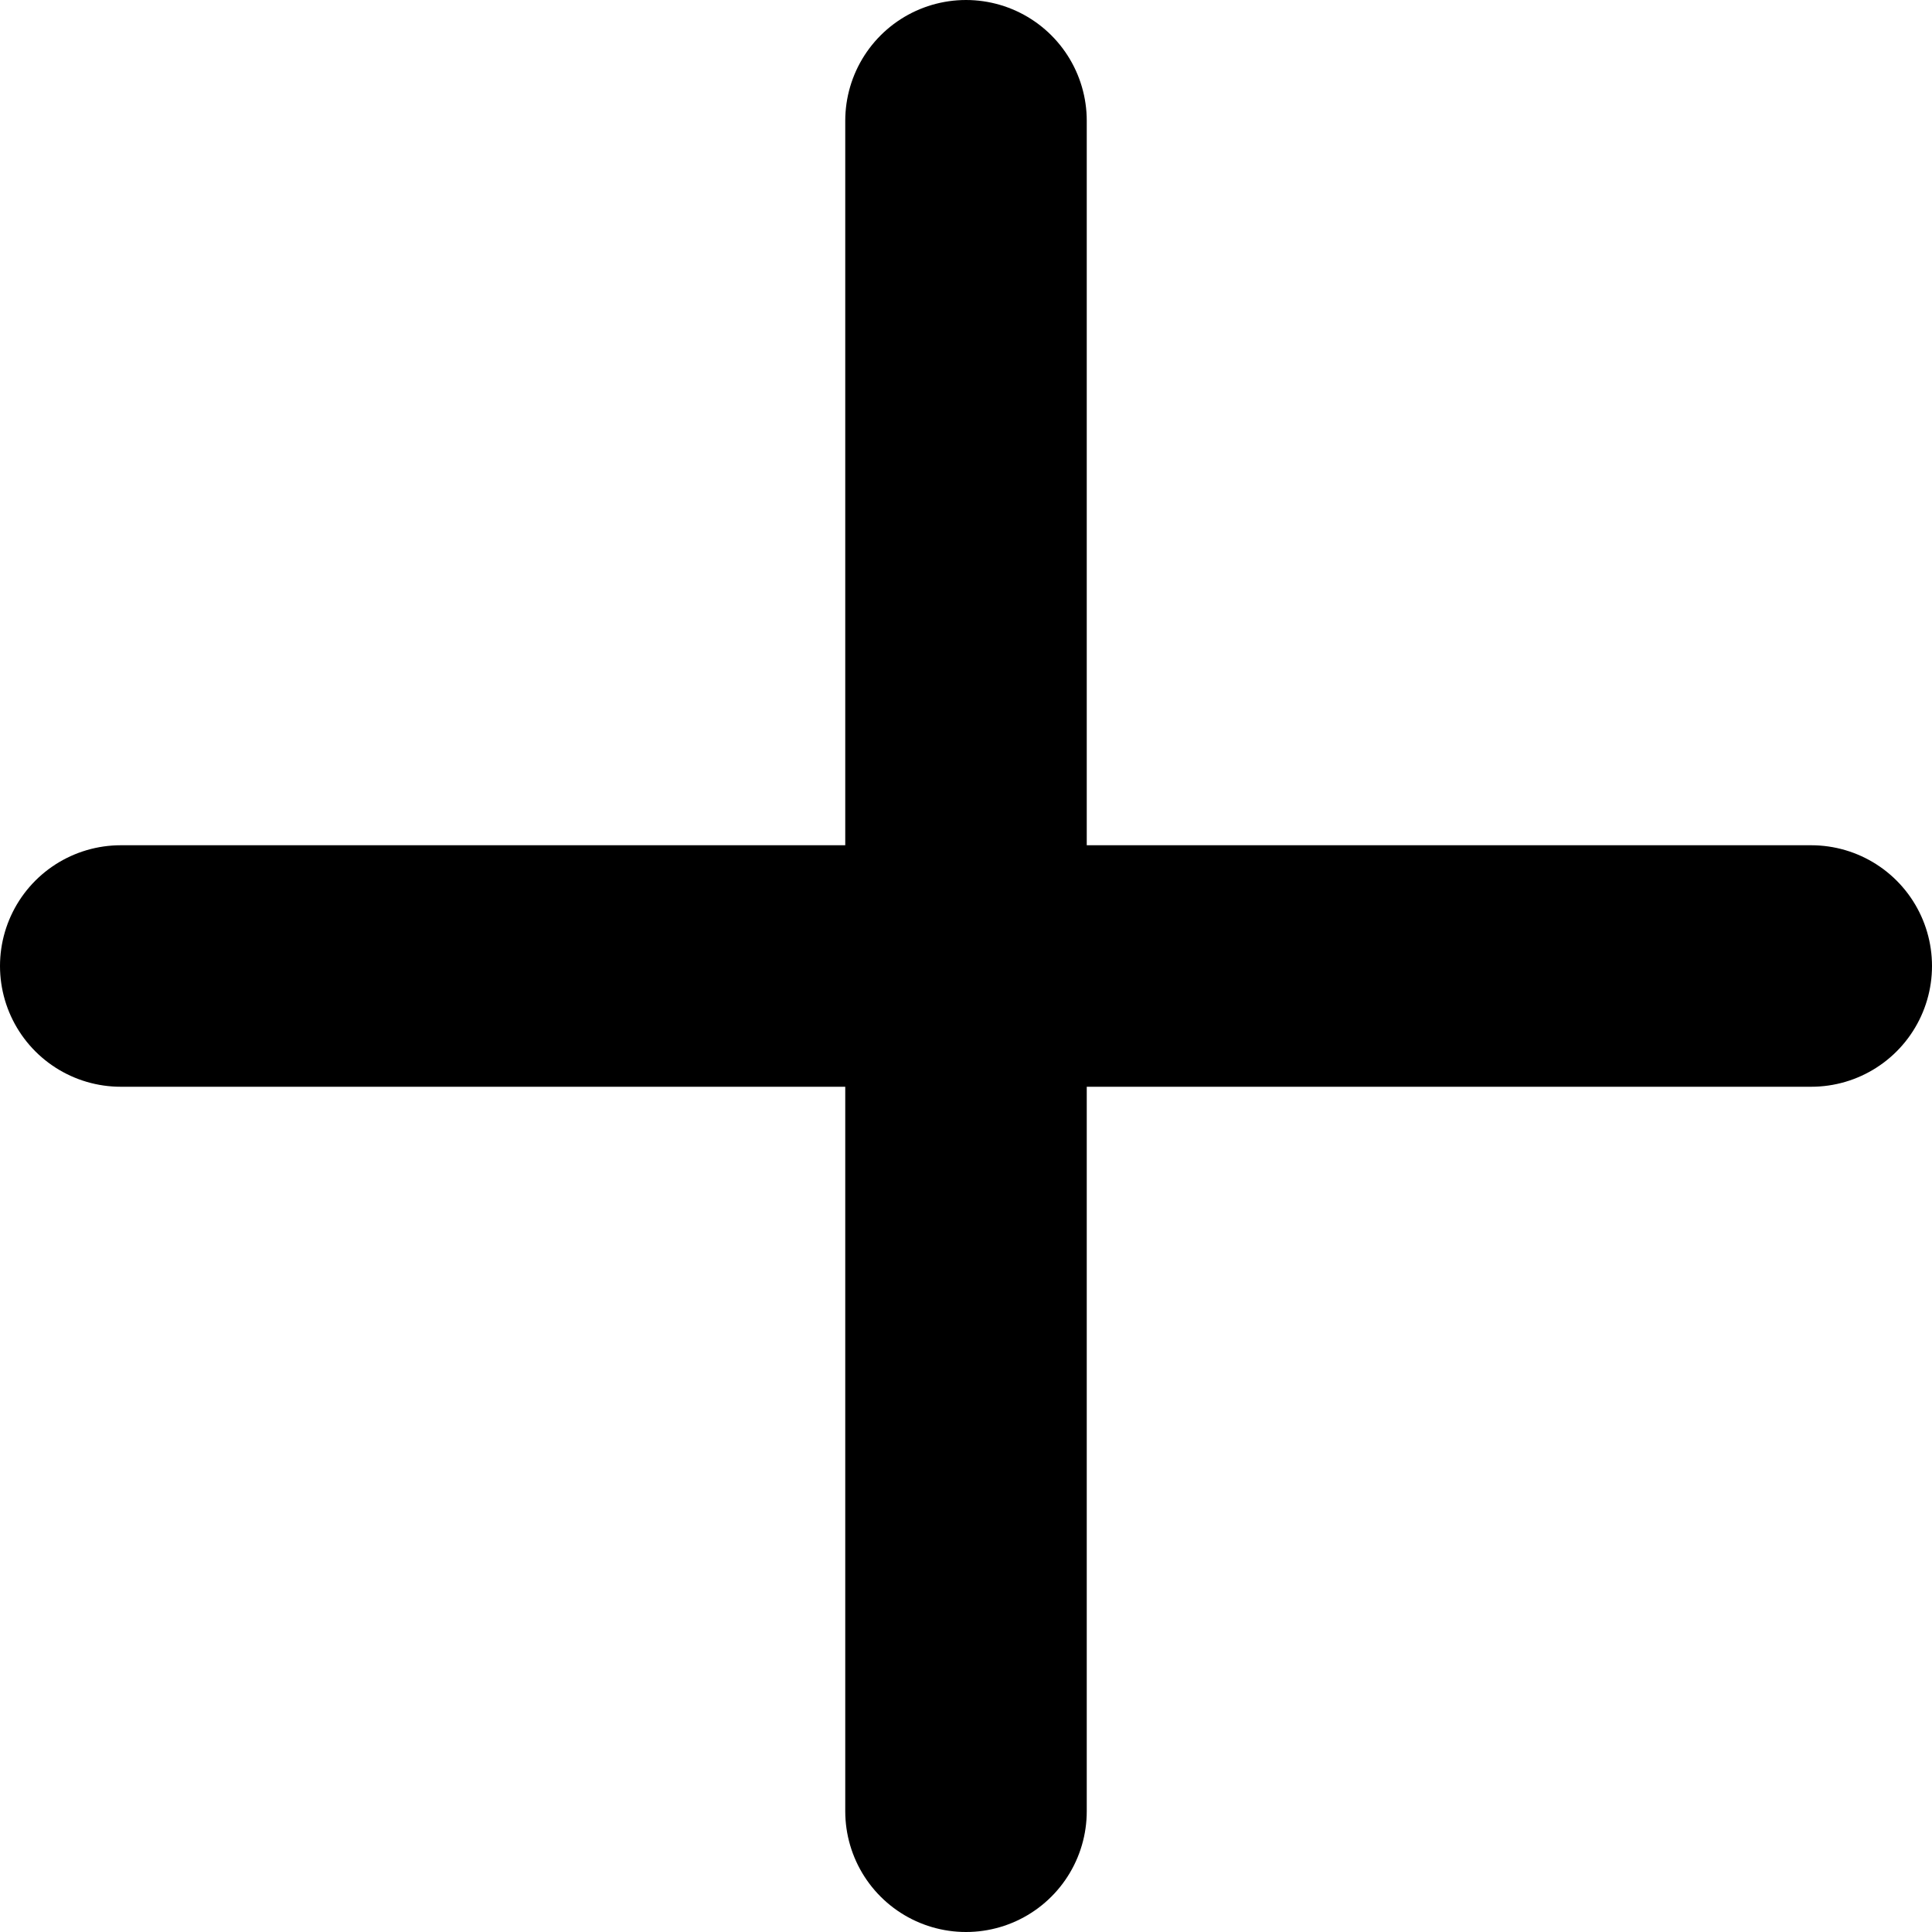
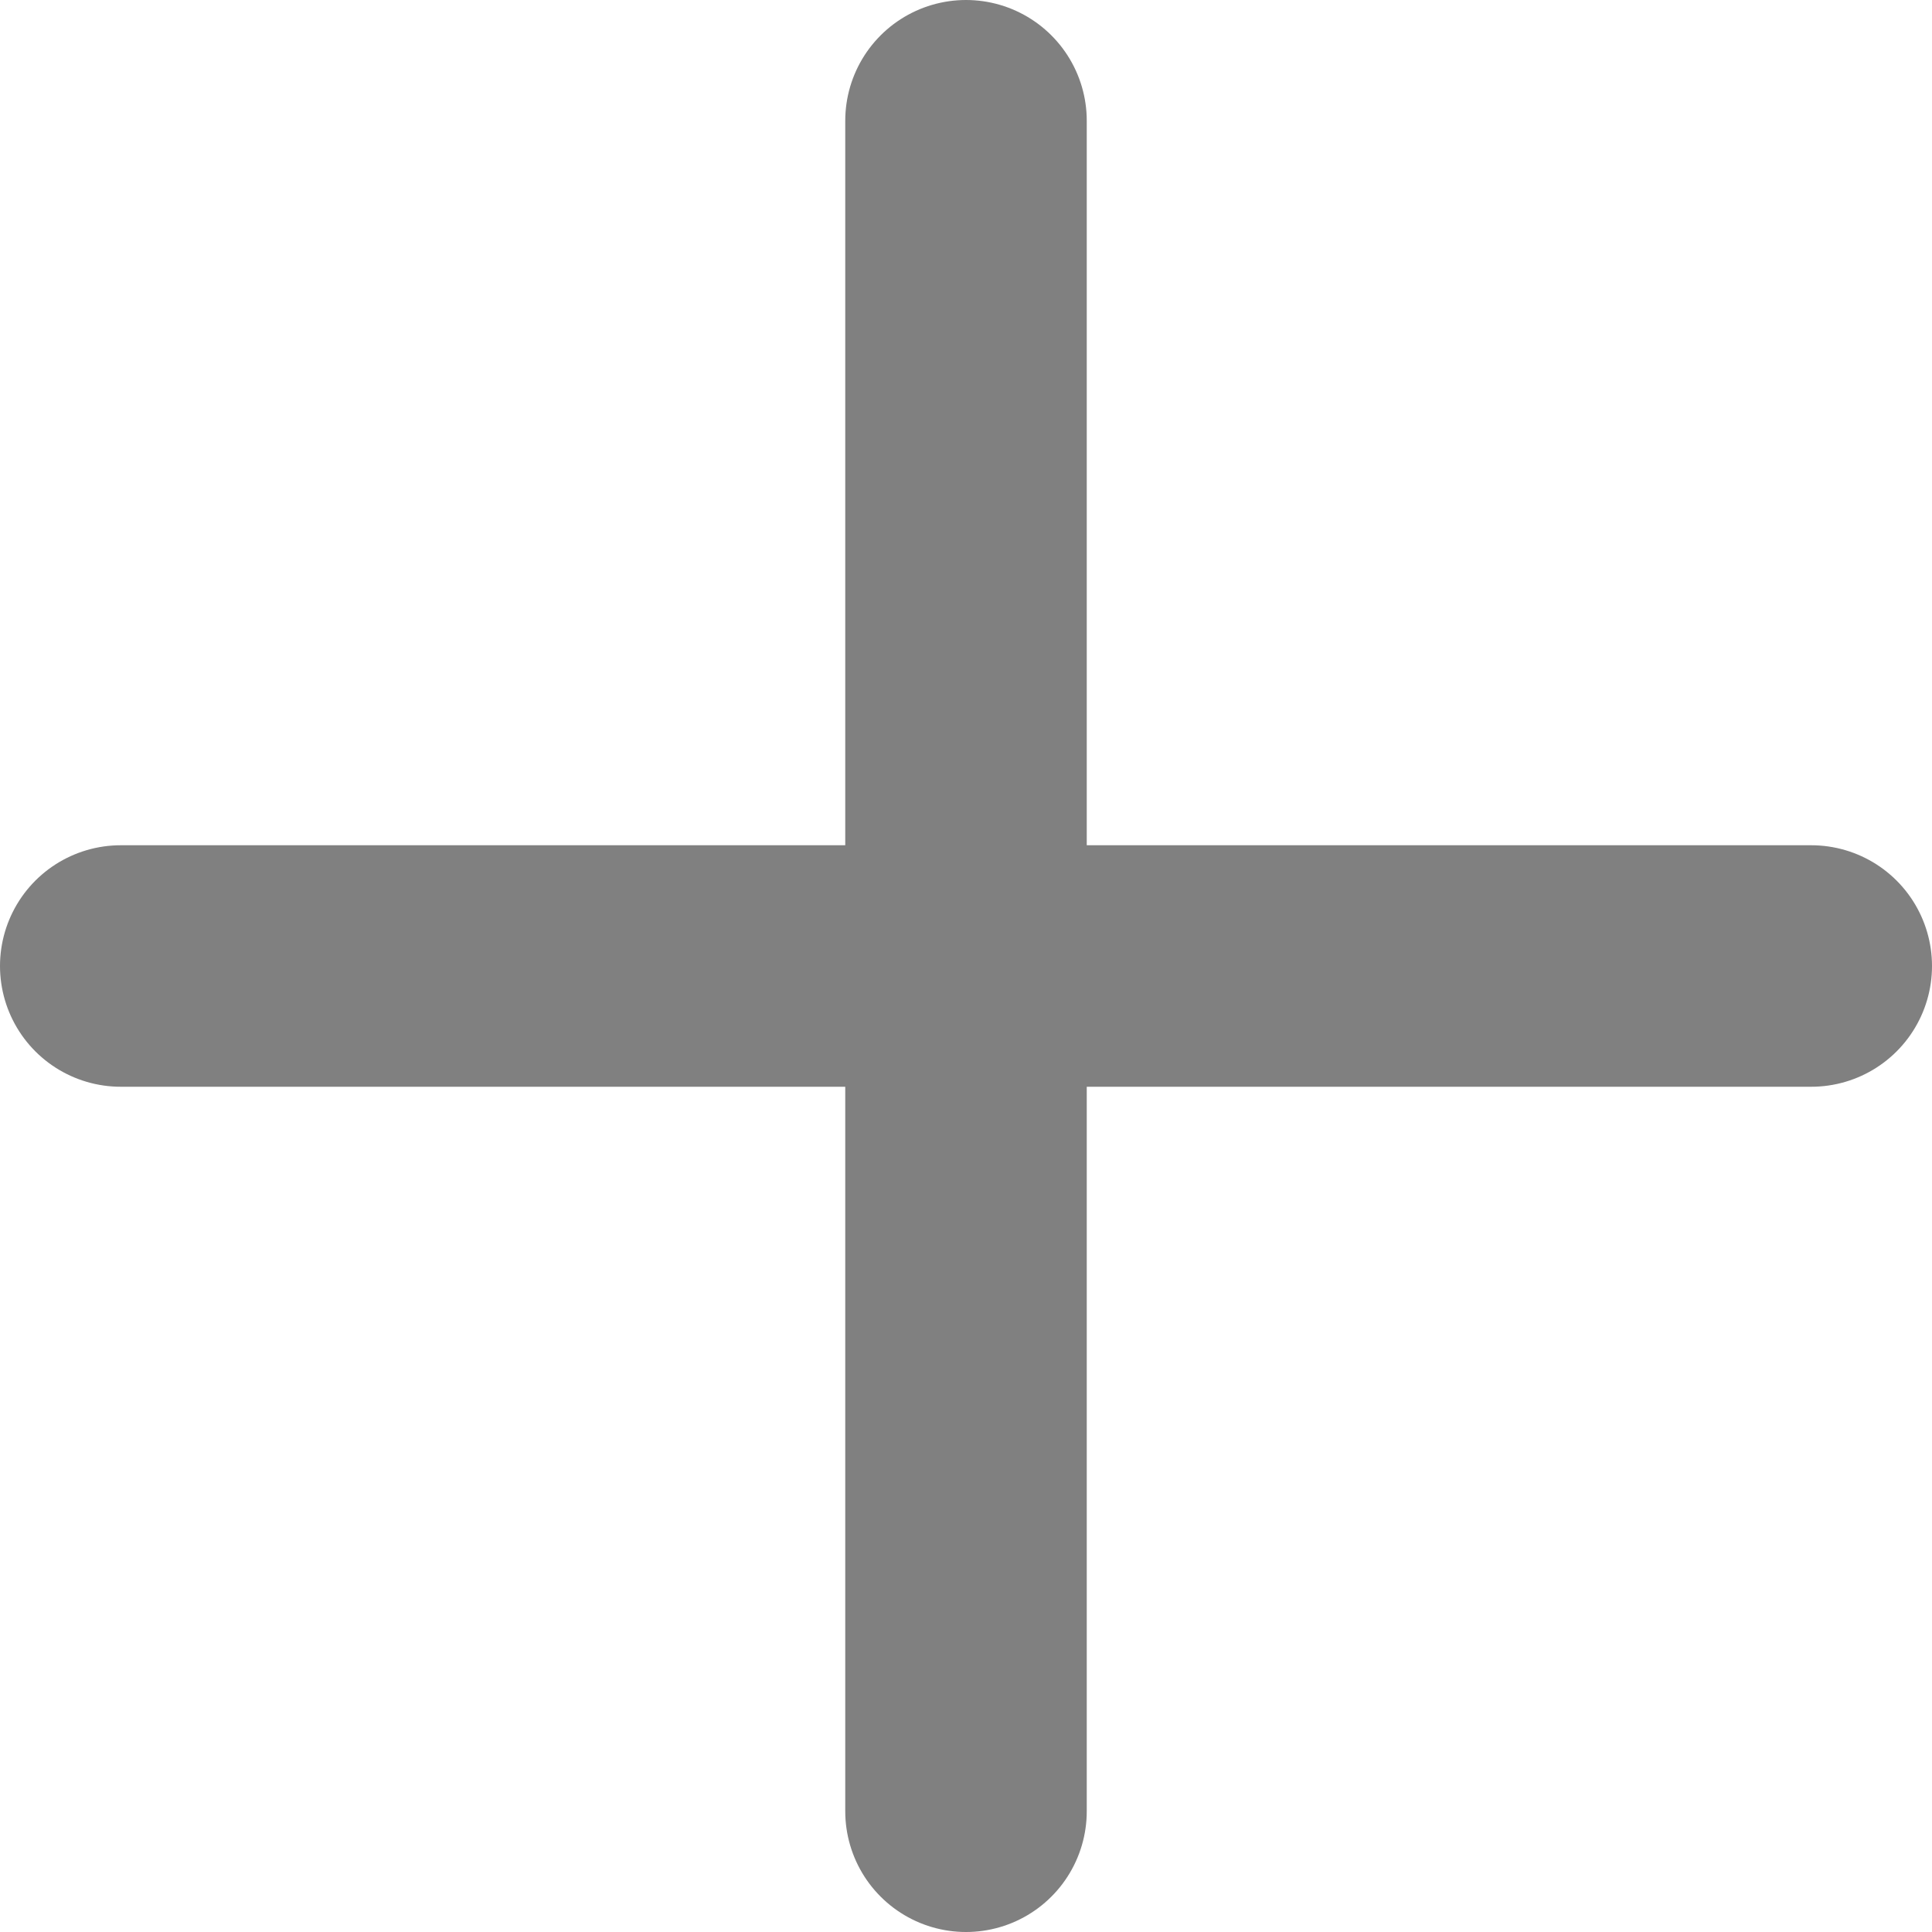
<svg xmlns="http://www.w3.org/2000/svg" width="16" height="16" viewBox="0 0 16 16" fill="none">
-   <path d="M8 1V15" stroke="black" stroke-width="2" stroke-linecap="round" stroke-linejoin="round" />
-   <path d="M1 8H15" stroke="black" stroke-width="2" stroke-linecap="round" stroke-linejoin="round" />
+   <path d="M8 1V15" stroke="gray" stroke-width="2" stroke-linecap="round" stroke-linejoin="round" />
+   <path d="M1 8H15" stroke="gray" stroke-width="2" stroke-linecap="round" stroke-linejoin="round" />
</svg>
